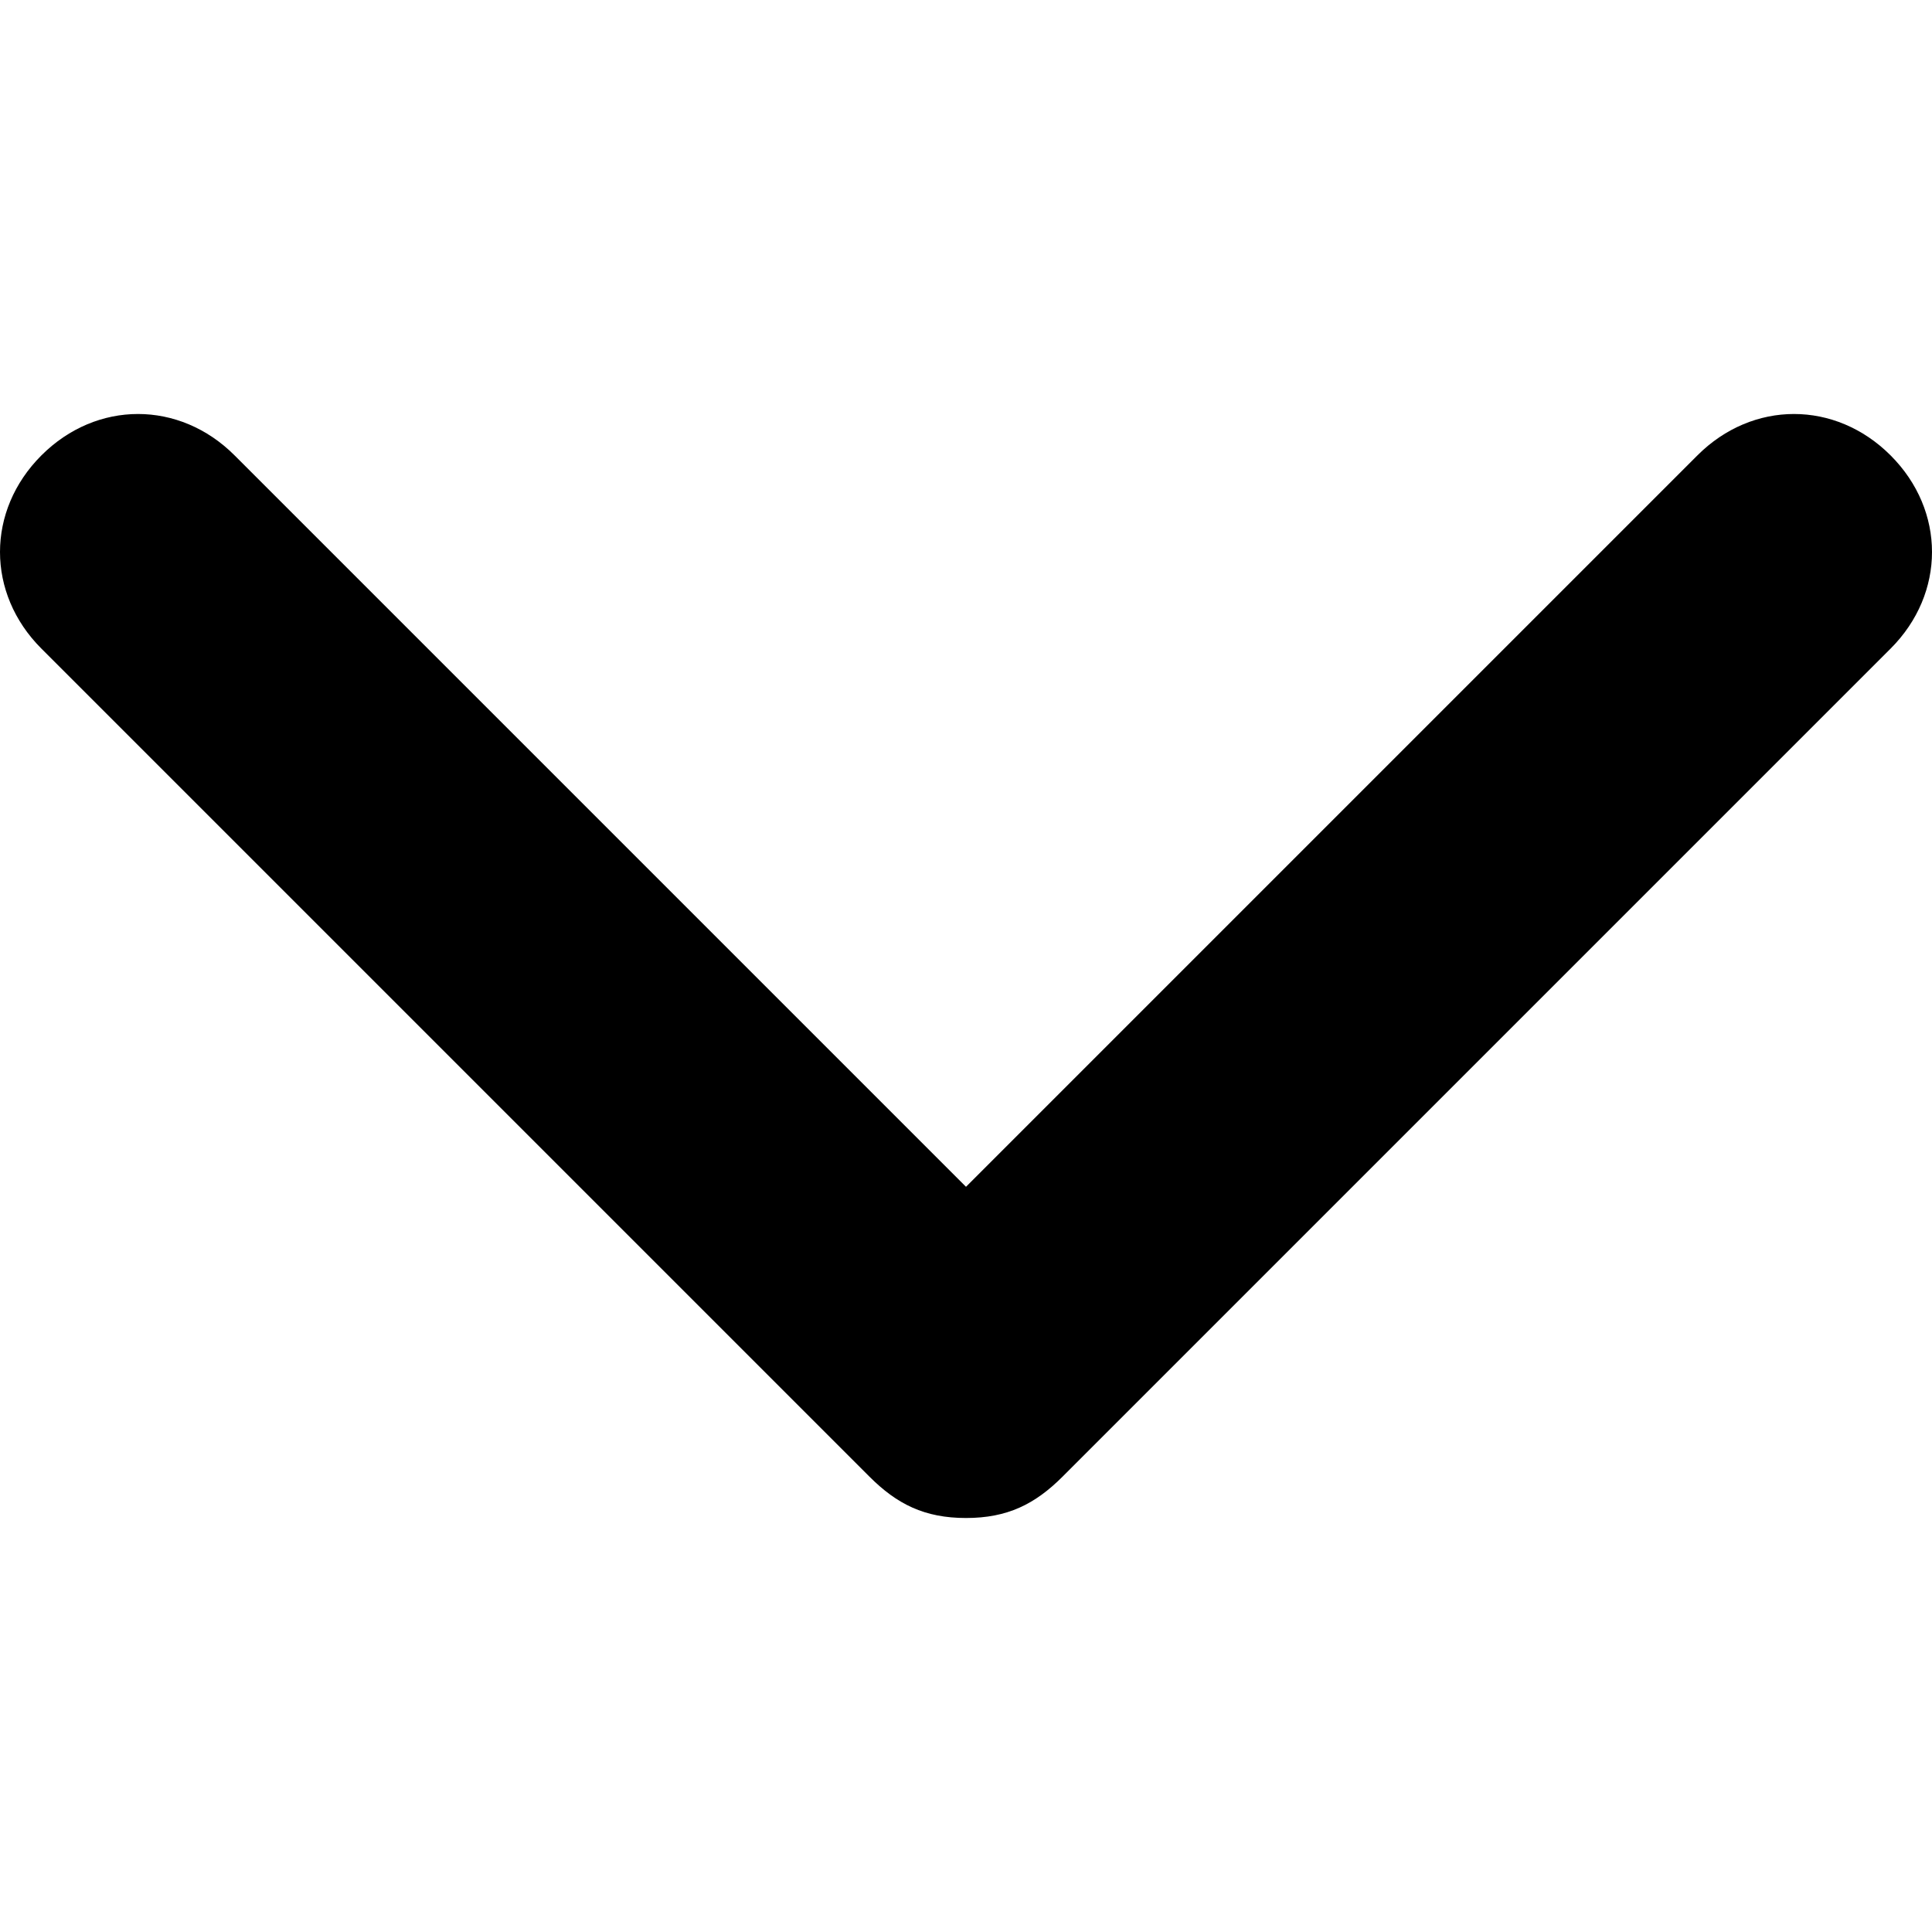
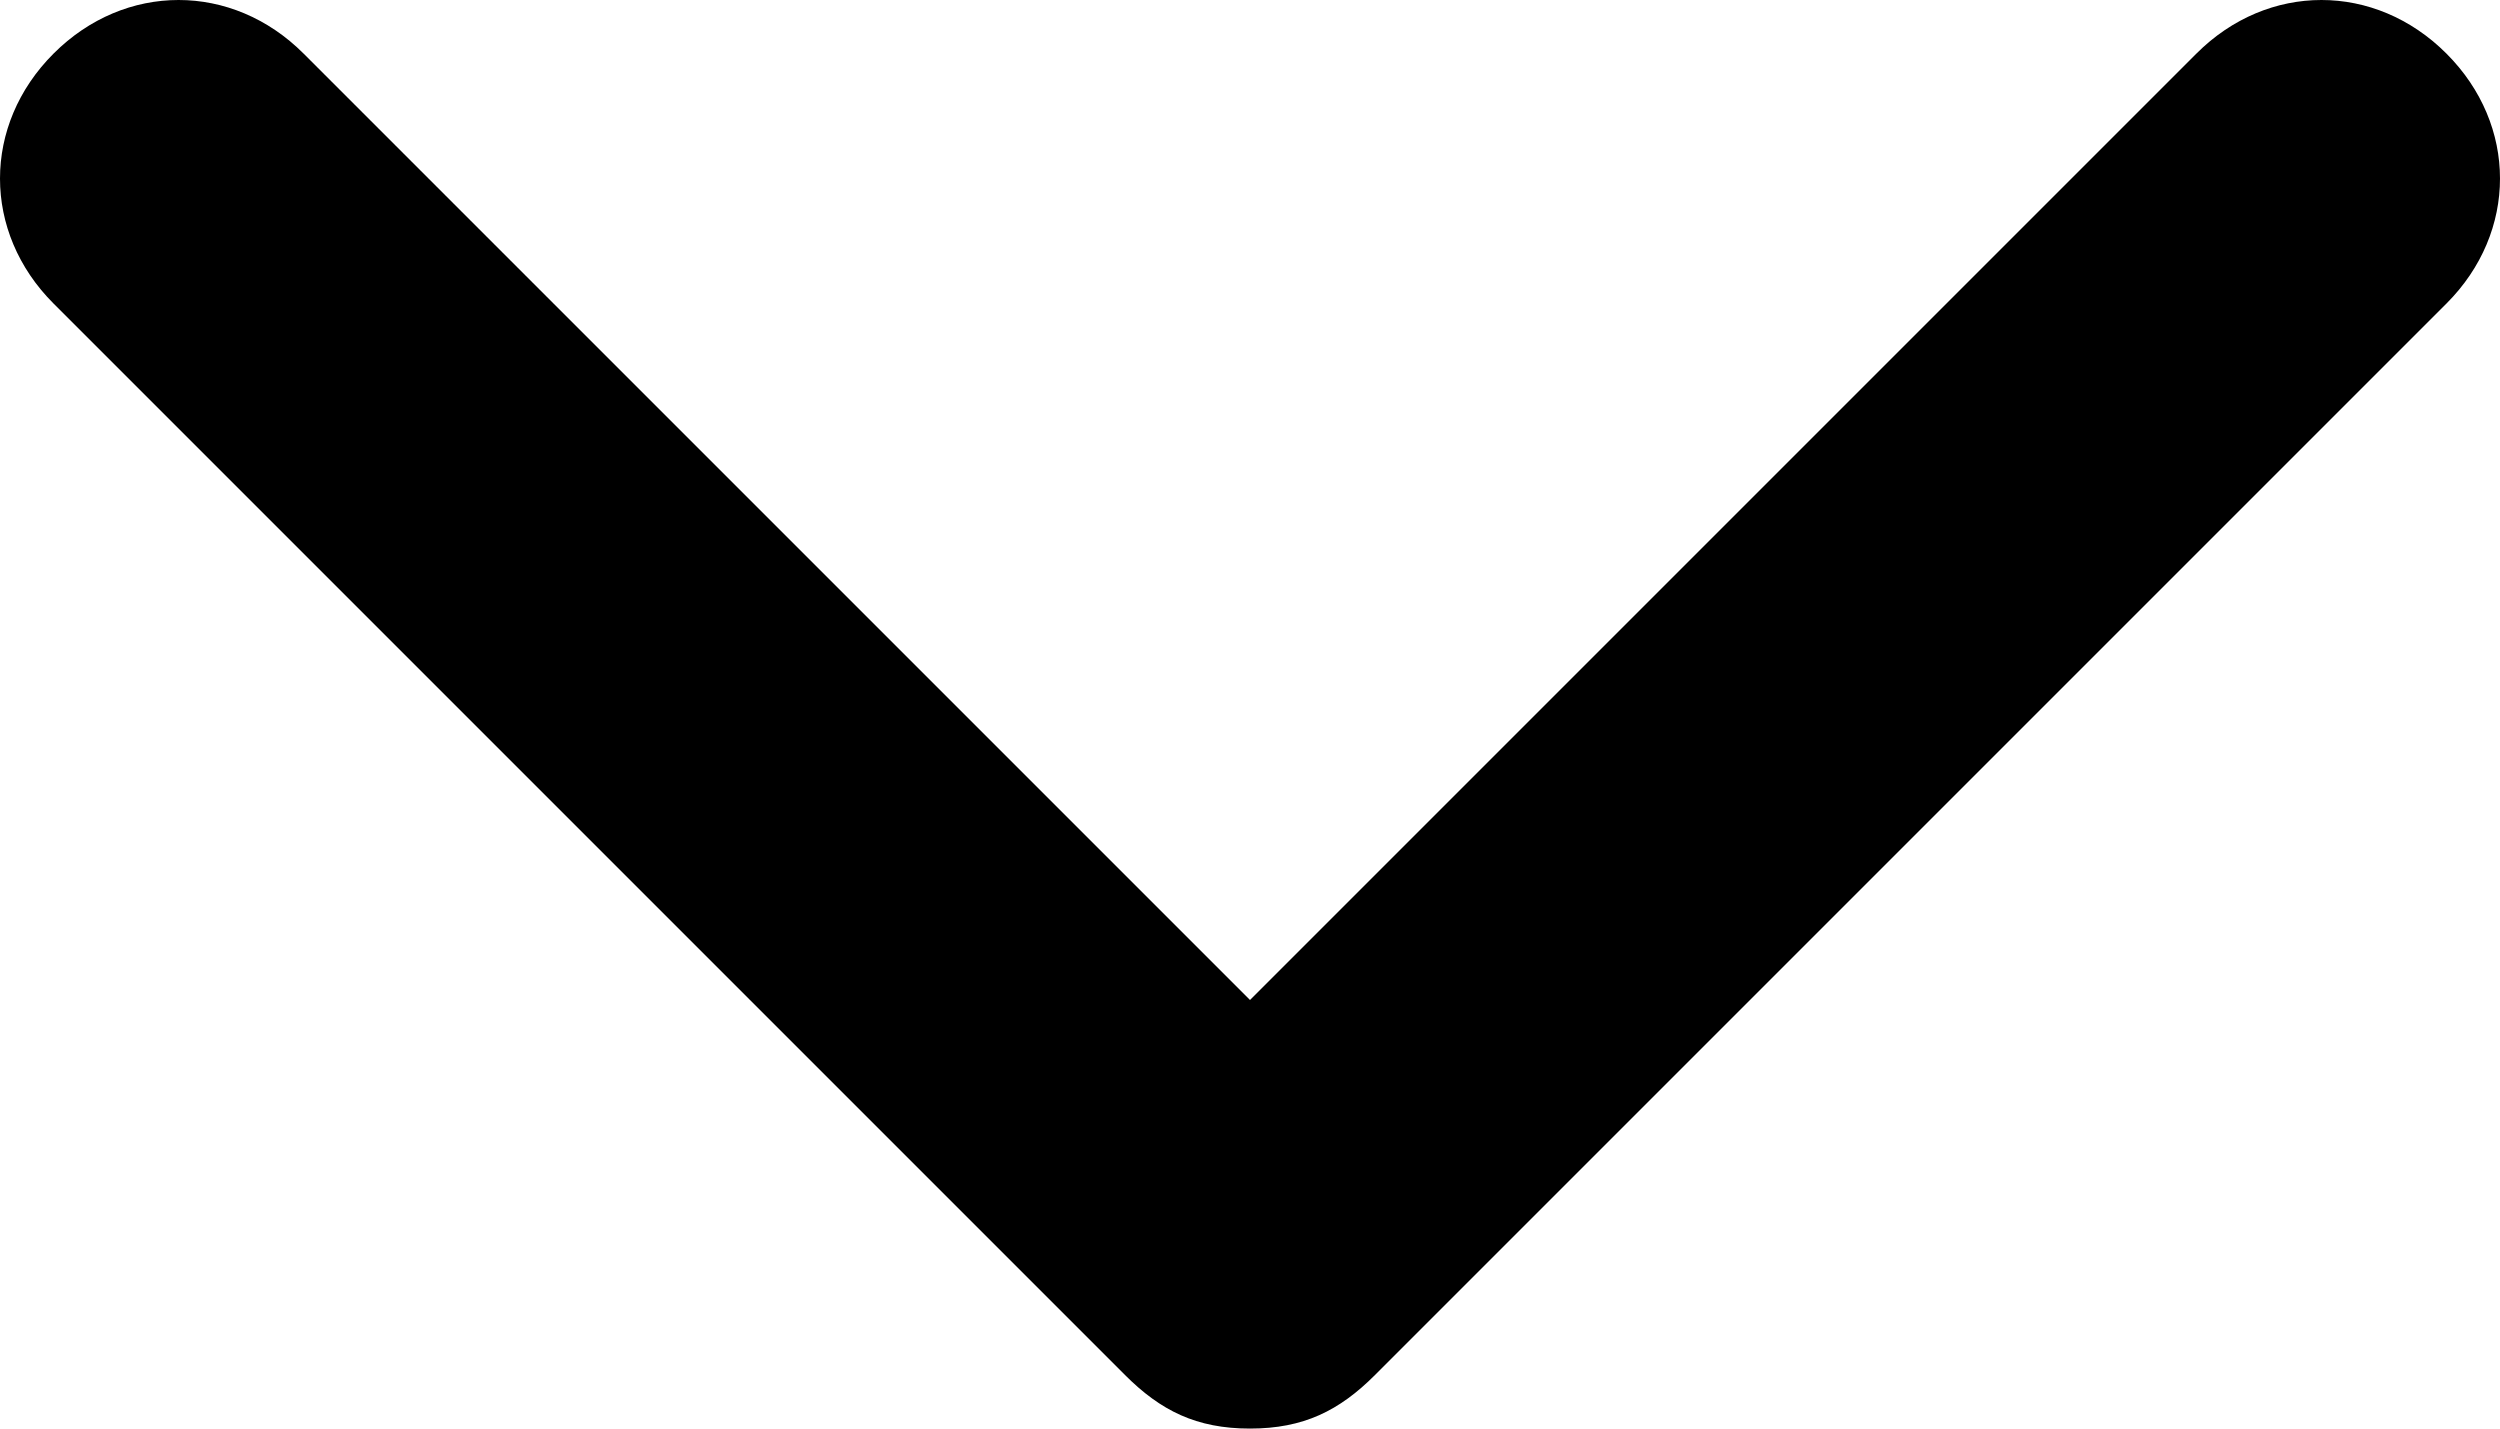
- <svg xmlns="http://www.w3.org/2000/svg" id="arrow" width="14" height="14" viewBox="0 0 14 14">
-   <path d="M13.7 4.7l-6 6c-.2.2-.4.3-.7.3-.3 0-.5-.1-.7-.3l-6-6c-.4-.4-.4-1 0-1.4.4-.4 1-.4 1.4 0L7 8.6l5.3-5.3c.4-.4 1-.4 1.4 0 .4.4.4 1 0 1.4z" />
+ <svg xmlns="http://www.w3.org/2000/svg" version="1.1" id="arrow" x="0px" y="0px" viewBox="0 0 14 8" style="enable-background:new 0 0 14 8;" xml:space="preserve">
+   <path d="M13.7,1.7l-6,6C7.5,7.9,7.3,8,7,8C6.7,8,6.5,7.9,6.3,7.7l-6-6c-0.4-0.4-0.4-1,0-1.4s1-0.4,1.4,0L7,5.6l5.3-5.3  c0.4-0.4,1-0.4,1.4,0S14.1,1.3,13.7,1.7z" />
</svg>
